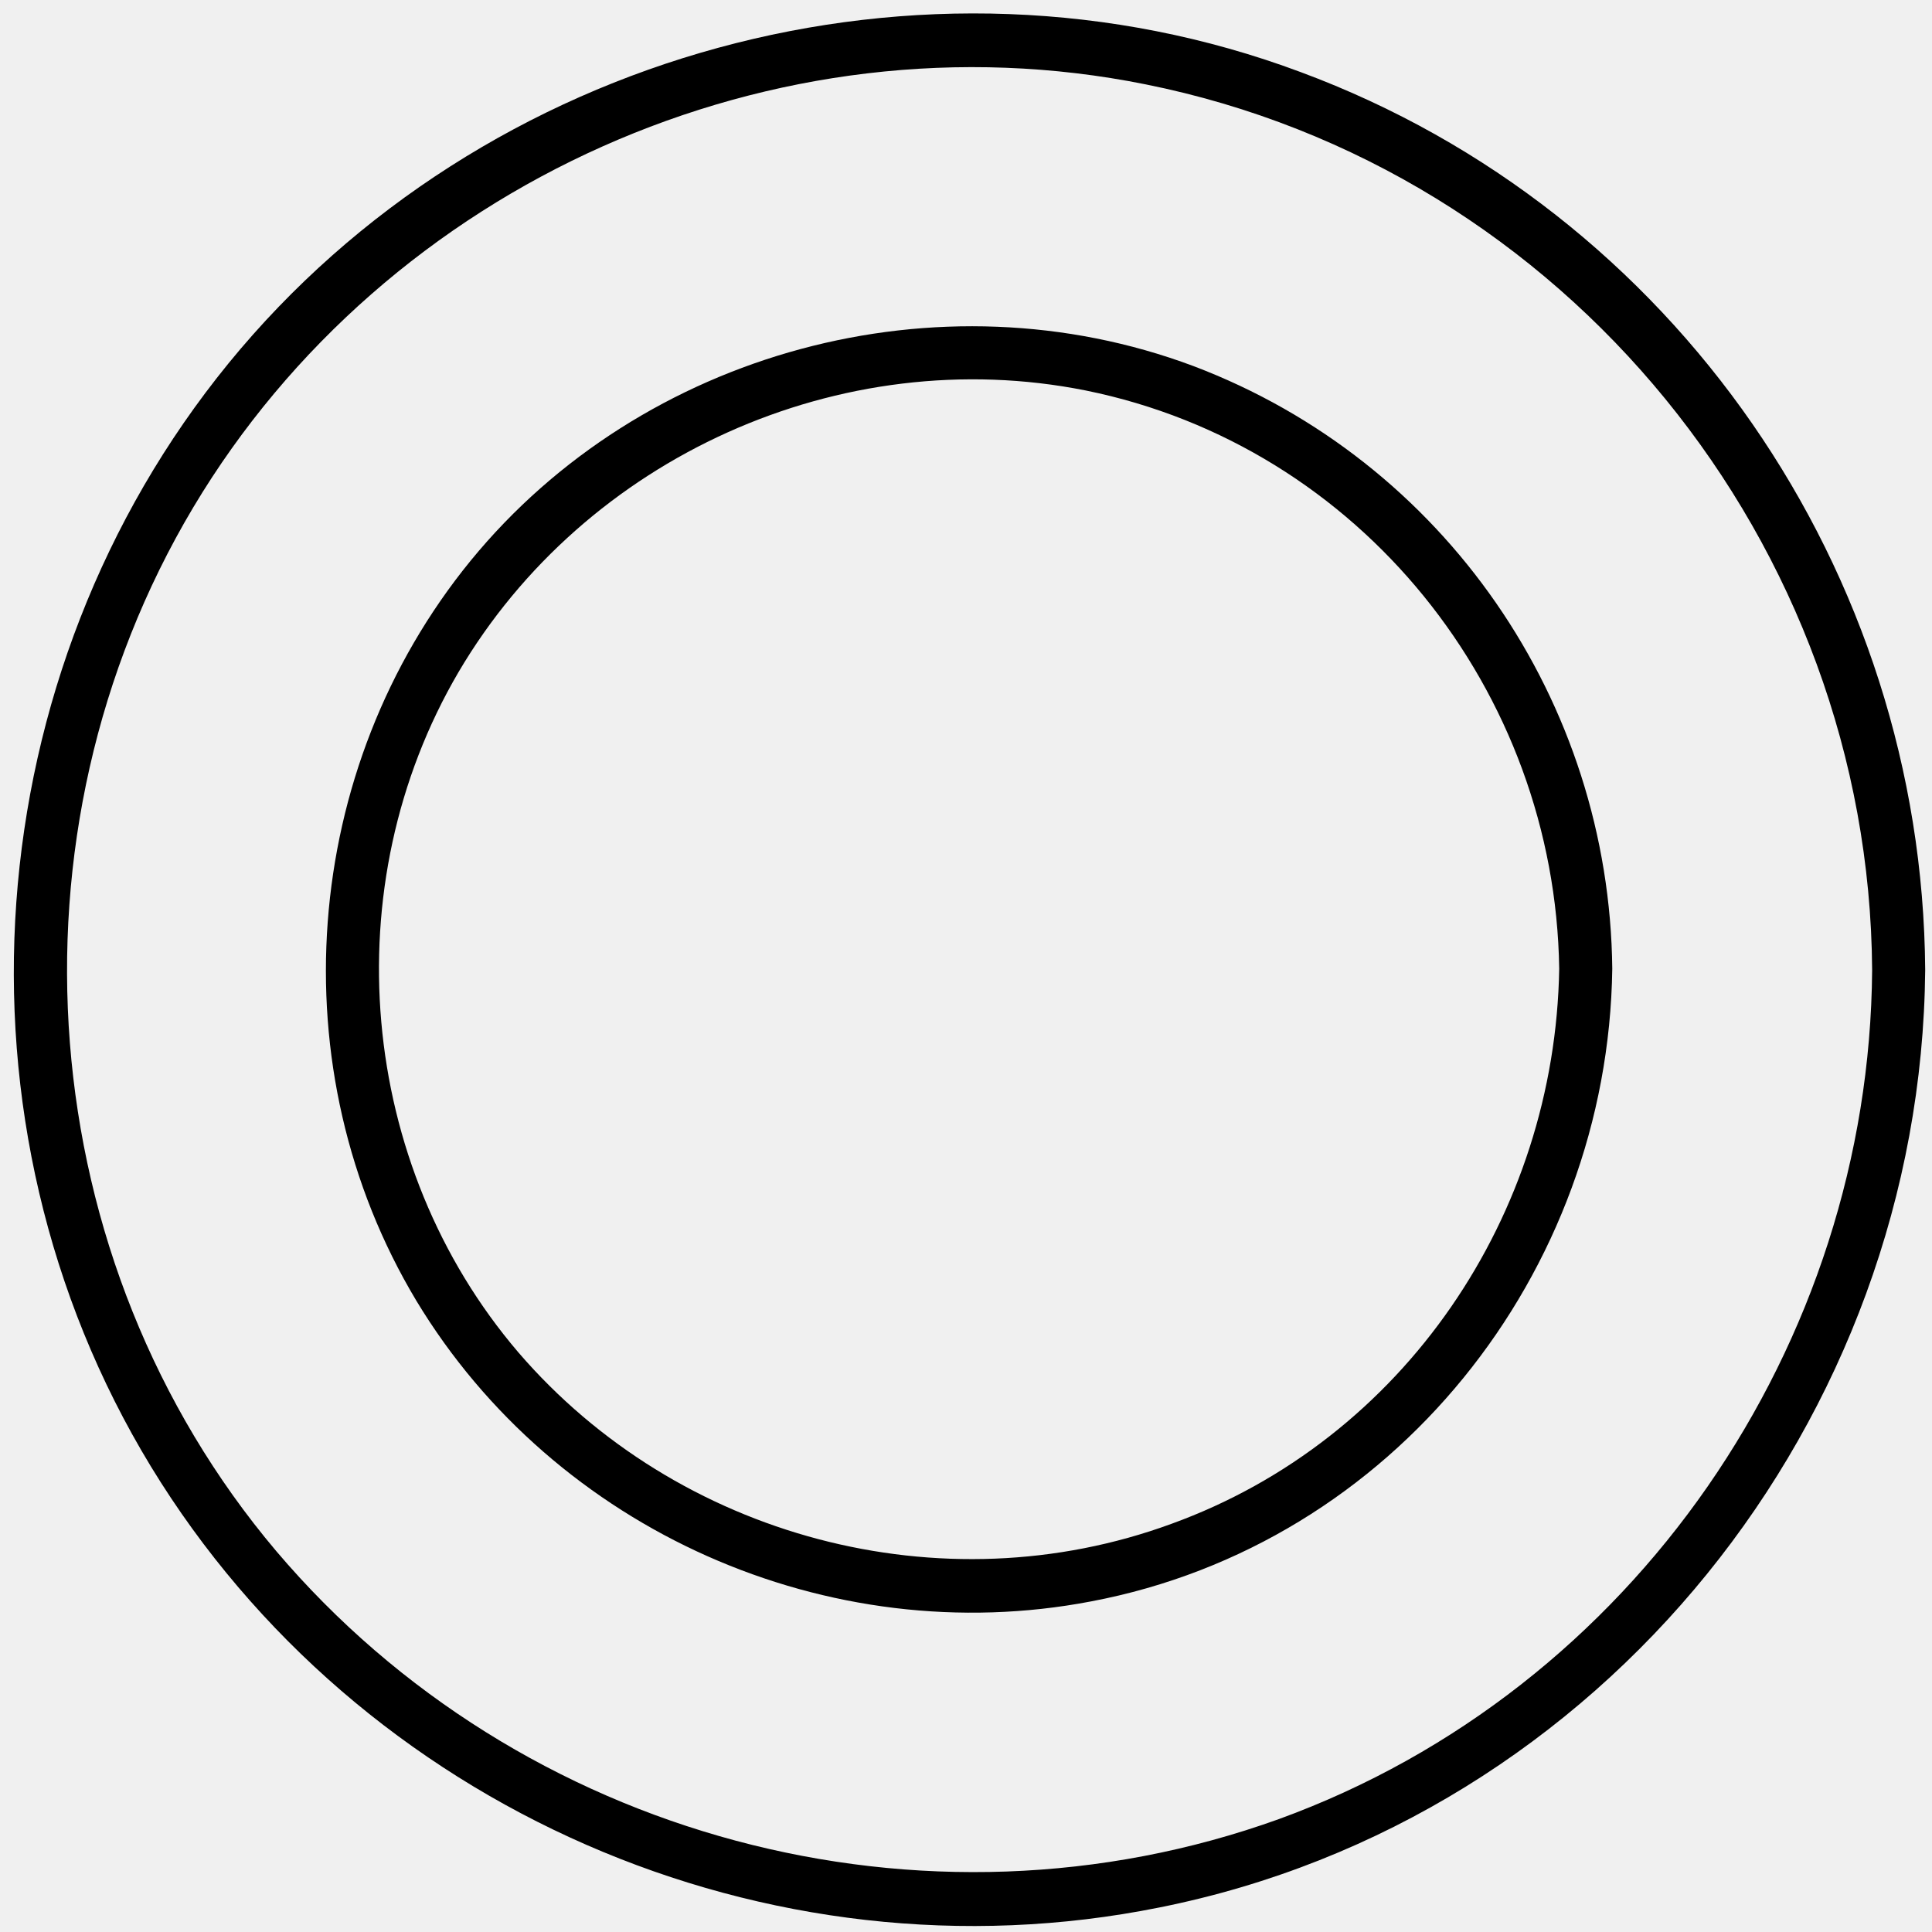
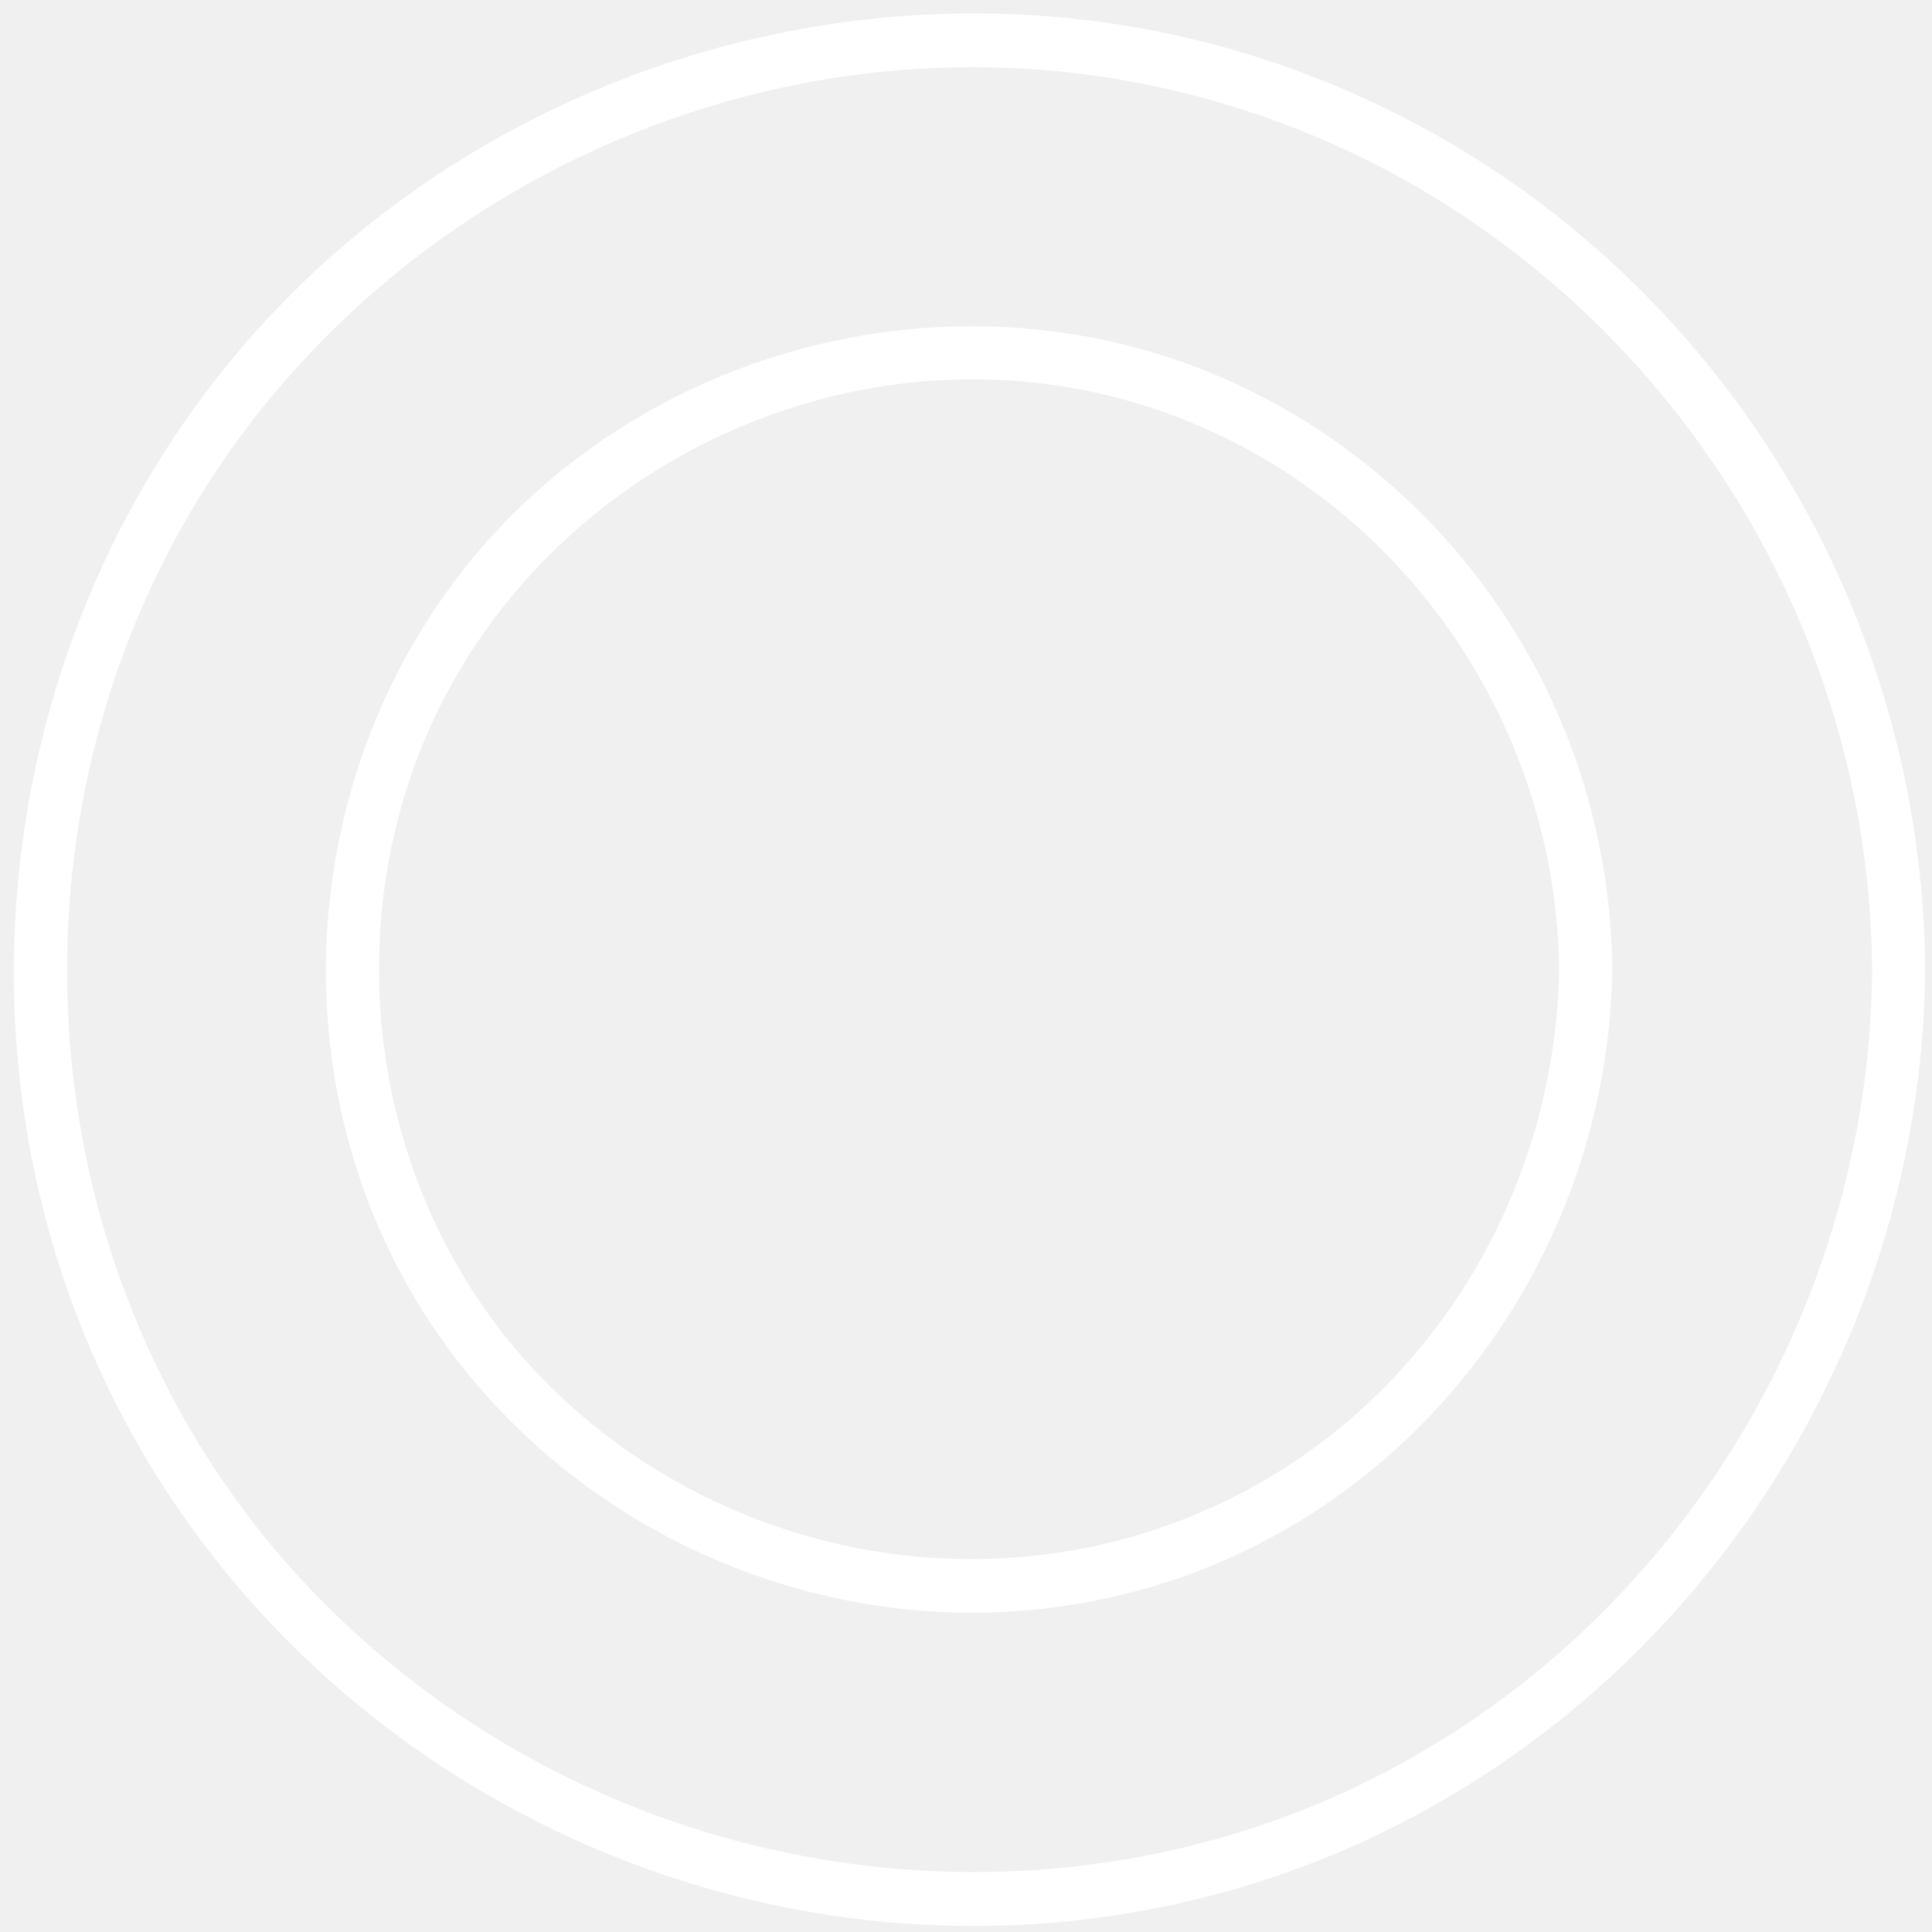
<svg xmlns="http://www.w3.org/2000/svg" version="1.1" id="Capa_1" x="0px" y="0px" viewBox="0 0 142 142" style="enable-background:new 0 0 142 142;" xml:space="preserve">
+   <style type="text/css">
+ 	.st0{fill:#FFFFFF;}
+ </style>
  <g>
-     <g>
-       <g>
-         <path d="M637.6,96.2c4.2-0.8,8.4-1.6,12.6-2.4c-0.5-0.5-0.9-0.9-1.4-1.4c-0.7,4.2-1.5,8.4-2.2,12.6c-0.1,0.6,0.2,1.1,0.8,1.4     c6.8,2.4,13.7,4.8,20.5,7.2c0-0.7,0-1.4,0-2.1c-6.8,2.5-13.6,4.9-20.5,7.4c-0.6,0.2-0.9,0.7-0.8,1.4c0.9,4.3,1.9,8.7,2.8,13     c0.5-0.5,0.9-0.9,1.4-1.4c-4.4-0.9-8.7-1.8-13.1-2.7c-0.6-0.1-1.1,0.2-1.4,0.8c-2.4,6.8-4.8,13.7-7.2,20.5c0.7,0,1.4,0,2.1,0     c-2.5-6.8-4.9-13.6-7.4-20.5c-0.2-0.6-0.7-0.9-1.4-0.8c-4.4,1-8.8,1.9-13.1,2.9c0.5,0.5,0.9,0.9,1.4,1.4     c0.9-4.4,1.9-8.8,2.8-13.2c0.1-0.6-0.2-1.1-0.8-1.4c-6.8-2.4-13.7-4.8-20.5-7.2c0,0.7,0,1.4,0,2.1c6.8-2.5,13.6-4.9,20.5-7.4     c0.6-0.2,0.9-0.7,0.8-1.4c-0.9-4.3-1.7-8.5-2.6-12.8c-0.5,0.5-0.9,0.9-1.4,1.4c4.3,0.8,8.6,1.7,12.9,2.5c0.6,0.1,1.1-0.2,1.4-0.8     c2.4-6.8,4.8-13.7,7.2-20.5c-0.7,0-1.4,0-2.1,0c2.5,6.8,4.9,13.6,7.4,20.5c0.5,1.3,2.6,0.8,2.1-0.6c-2.5-6.8-4.9-13.6-7.4-20.5     c-0.4-1-1.8-1-2.1,0c-2.4,6.8-4.8,13.7-7.2,20.5c0.5-0.3,0.9-0.5,1.4-0.8c-4.3-0.8-8.6-1.7-12.9-2.5c-0.8-0.2-1.5,0.5-1.4,1.4     c0.9,4.3,1.7,8.5,2.6,12.8c0.3-0.5,0.5-0.9,0.8-1.4c-6.8,2.5-13.6,4.9-20.5,7.4c-1,0.4-1,1.8,0,2.1c6.8,2.4,13.7,4.8,20.5,7.2     c-0.3-0.5-0.5-0.9-0.8-1.4c-0.9,4.4-1.9,8.8-2.8,13.2c-0.2,0.8,0.5,1.5,1.4,1.4c4.4-1,8.8-1.9,13.1-2.9c-0.5-0.3-0.9-0.5-1.4-0.8     c2.5,6.8,4.9,13.6,7.4,20.5c0.4,1,1.8,1,2.1,0c2.4-6.8,4.8-13.7,7.2-20.5c-0.5,0.3-0.9,0.5-1.4,0.8c4.4,0.9,8.7,1.8,13.1,2.7     c0.8,0.2,1.5-0.5,1.4-1.4c-0.9-4.3-1.9-8.7-2.8-13c-0.3,0.5-0.5,0.9-0.8,1.4c6.8-2.5,13.6-4.9,20.5-7.4c1-0.4,1-1.8,0-2.1     c-6.8-2.4-13.7-4.8-20.5-7.2c0.3,0.5,0.5,0.9,0.8,1.4c0.7-4.2,1.5-8.4,2.2-12.6c0.2-0.9-0.5-1.5-1.4-1.4     c-4.2,0.8-8.4,1.6-12.6,2.4C635.7,94.3,636.2,96.5,637.6,96.2z" />
-       </g>
-     </g>
-     <g>
-       <g>
-         <path d="M630.9,124.2c-4.1-4.1-8.2-8.2-12.2-12.2c0,0.5,0,1,0,1.6c4.1-4.1,8.2-8.2,12.2-12.2c-0.5,0-1,0-1.6,0     c4.1,4.1,8.2,8.2,12.2,12.2c0-0.5,0-1,0-1.6c-4.1,4.1-8.2,8.2-12.2,12.2c-1,1,0.6,2.6,1.6,1.6c4.1-4.1,8.2-8.2,12.2-12.2     c0.4-0.4,0.4-1.1,0-1.6c-4.1-4.1-8.2-8.2-12.2-12.2c-0.4-0.4-1.1-0.4-1.6,0c-4.1,4.1-8.2,8.2-12.2,12.2c-0.4,0.4-0.4,1.1,0,1.6     c4.1,4.1,8.2,8.2,12.2,12.2C630.3,126.8,631.9,125.2,630.9,124.2z" />
-       </g>
-     </g>
-   </g>
-   <g>
-     <path d="M95.6,5.3C67.8-5.1,35.5,3.8,16.8,26.7c-18.6,22.8-21.1,55.8-5.7,81.1c15.3,25.1,45.3,38.2,74.1,32.4   c32.6-6.5,56-35.9,56.3-68.9C141.3,42,123.1,15.5,95.6,5.3z M94,133.7c-26.1,9.4-55.8,1.4-73.7-19.7c-18-21.3-20.4-52.7-6.1-76.7   c14.2-23.8,42.7-36.6,70-31.1c30.9,6.2,53.2,33.8,53.4,65.1C137.4,98.8,120.1,124.2,94,133.7z" />
-     <path d="M87.7,26.9c-18.7-7-40.5-1.1-53.1,14.3c-12.5,15.3-14.2,37.4-4,54.4c10.2,16.9,30.3,25.8,49.6,22.1   c22.2-4.2,38-24.1,38.3-46.5C118.3,51.6,106.2,33.9,87.7,26.9z M86.1,112c-16.9,6.2-36.3,1-48-12.6c-11.8-13.8-13.6-34.3-4.4-50   C43,33.6,61.8,25.1,79.8,28.7c20.2,4.1,34.5,22.1,34.8,42.5C114.3,89.3,103.2,105.8,86.1,112z" />
+     <path class="st0" d="M95.6,5.3C67.8-5.1,35.5,3.8,16.8,26.7c-18.6,22.8-21.1,55.8-5.7,81.1c15.3,25.1,45.3,38.2,74.1,32.4   c32.6-6.5,56-35.9,56.3-68.9C141.3,42,123.1,15.5,95.6,5.3z M94,133.7c-26.1,9.4-55.8,1.4-73.7-19.7c-18-21.3-20.4-52.7-6.1-76.7   c14.2-23.8,42.7-36.6,70-31.1c30.9,6.2,53.2,33.8,53.4,65.1C137.4,98.8,120.1,124.2,94,133.7z" />
+     <path class="st0" d="M87.7,26.9c-18.7-7-40.5-1.1-53.1,14.3c-12.5,15.3-14.2,37.4-4,54.4c10.2,16.9,30.3,25.8,49.6,22.1   c22.2-4.2,38-24.1,38.3-46.5C118.3,51.6,106.2,33.9,87.7,26.9z M86.1,112c-16.9,6.2-36.3,1-48-12.6c-11.8-13.8-13.6-34.3-4.4-50   C43,33.6,61.8,25.1,79.8,28.7c20.2,4.1,34.5,22.1,34.8,42.5C114.3,89.3,103.2,105.8,86.1,112z" />
  </g>
</svg>
